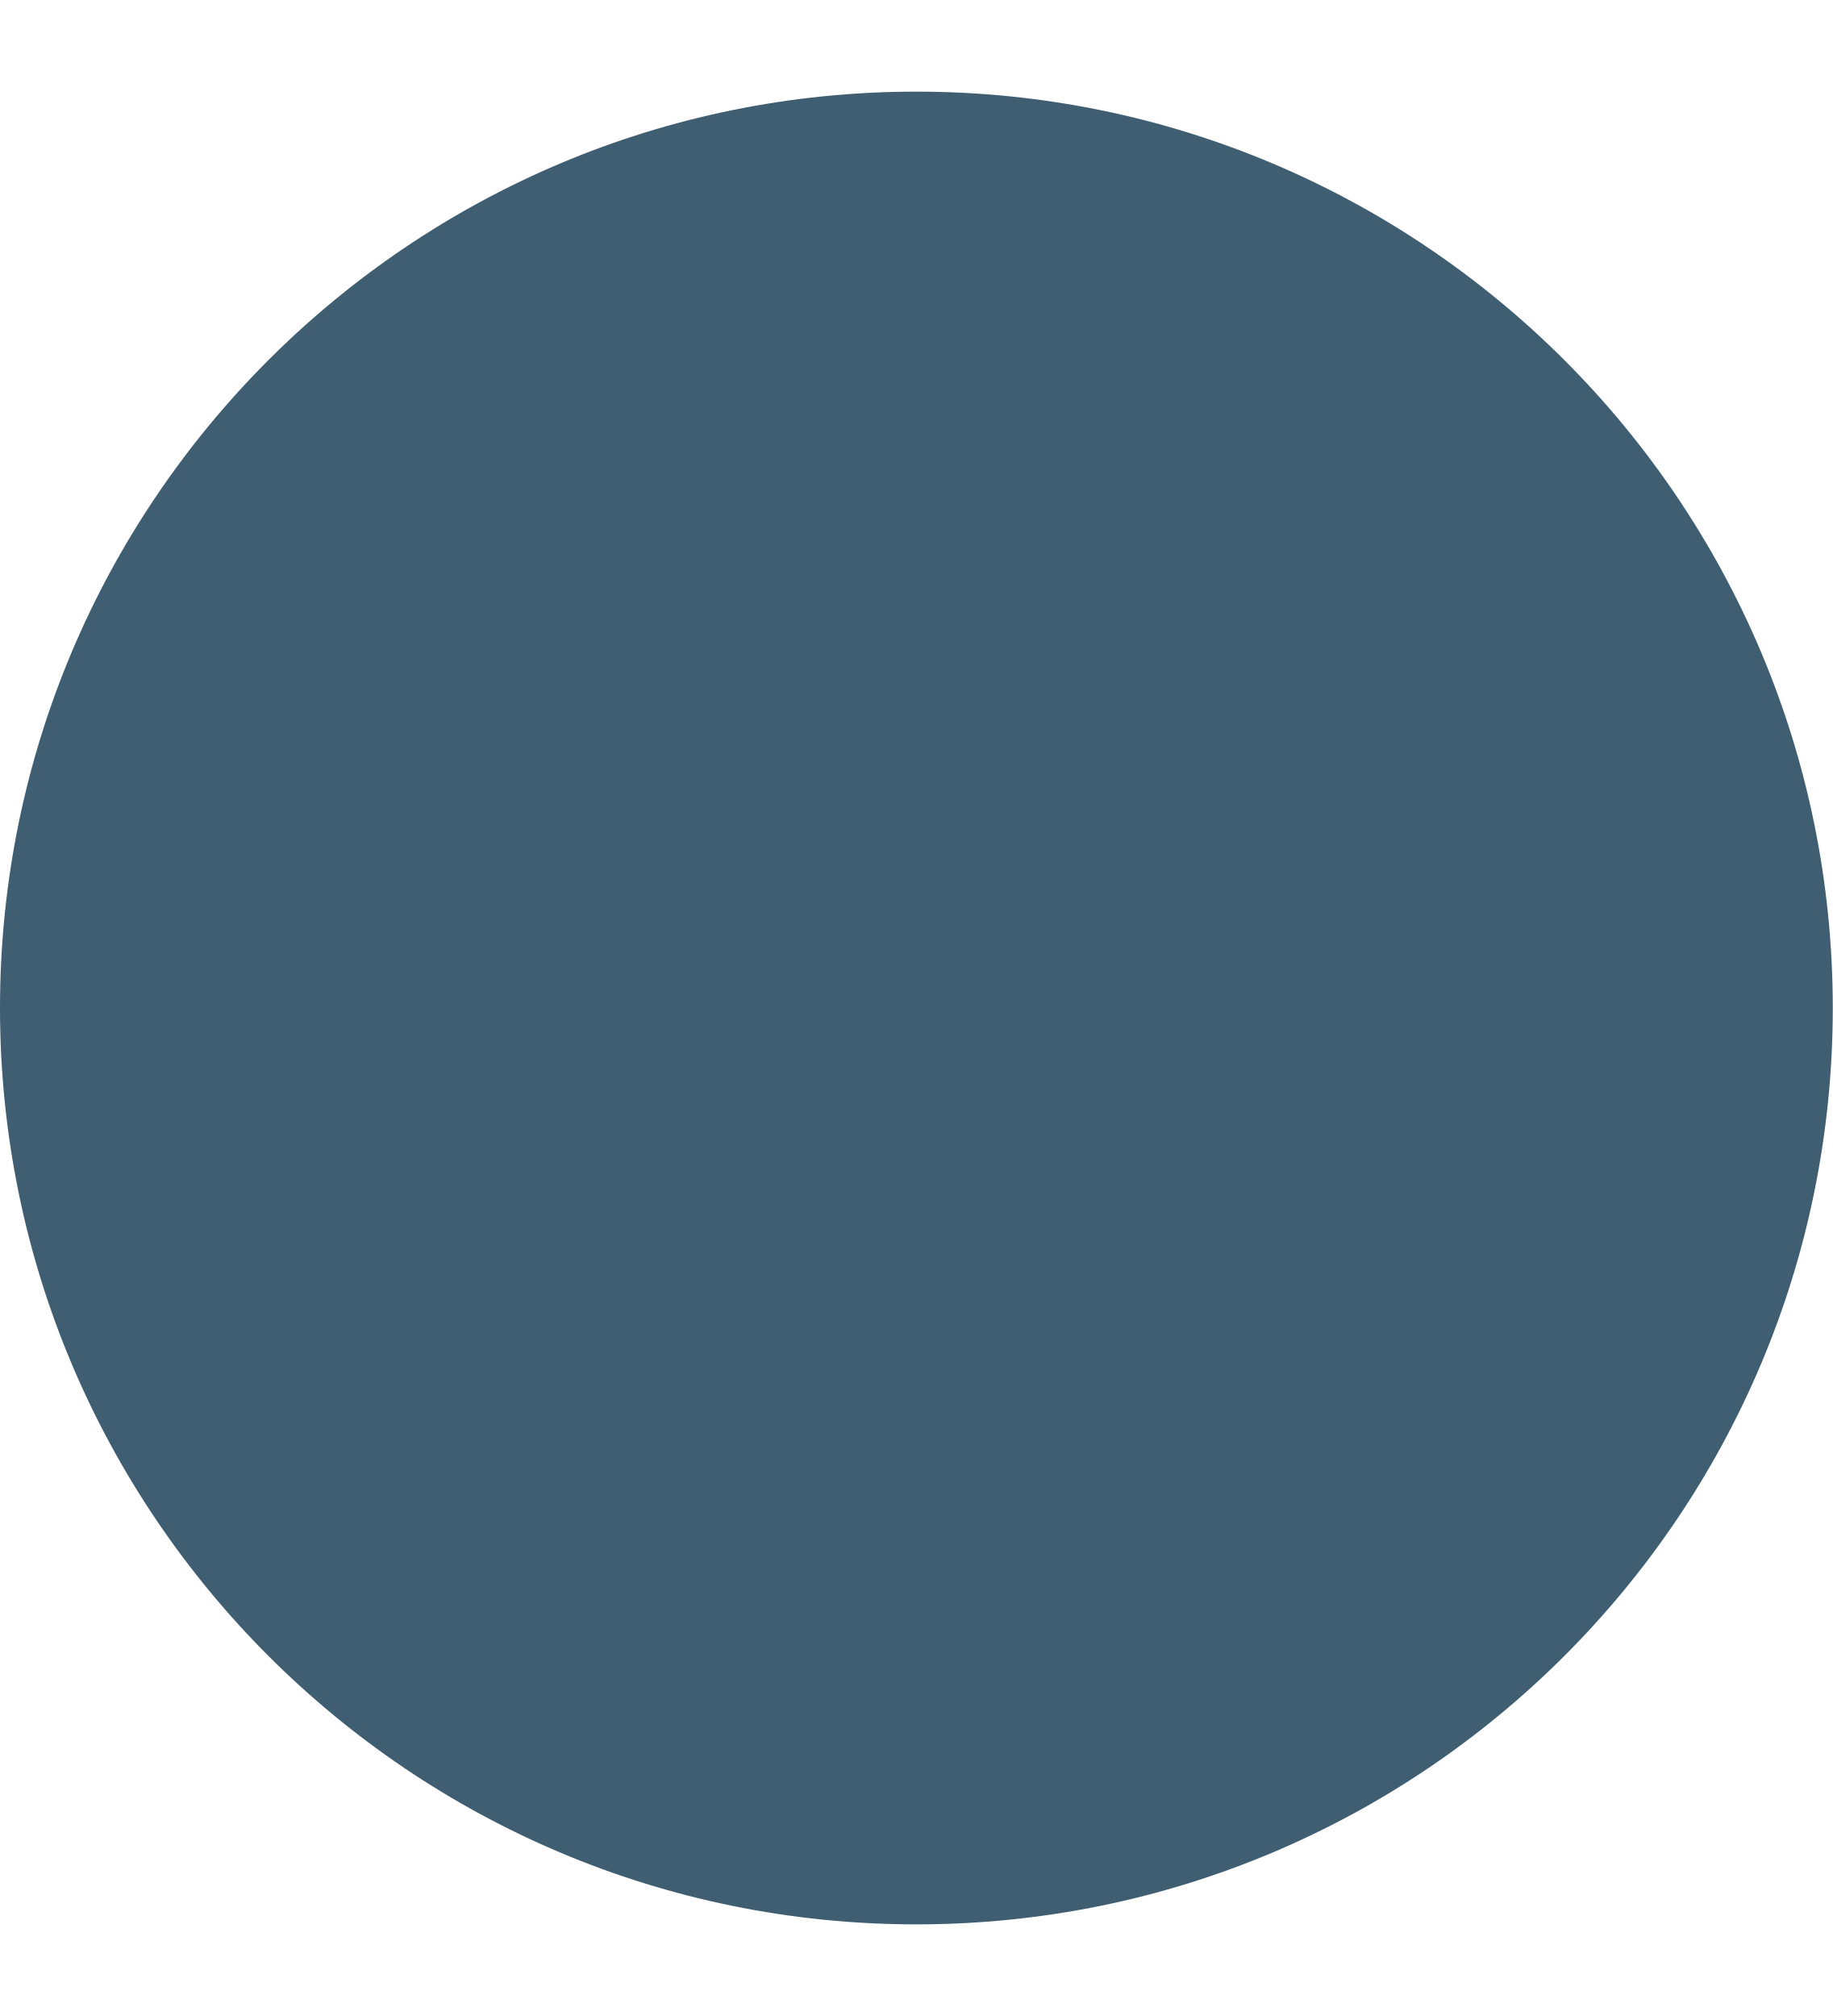
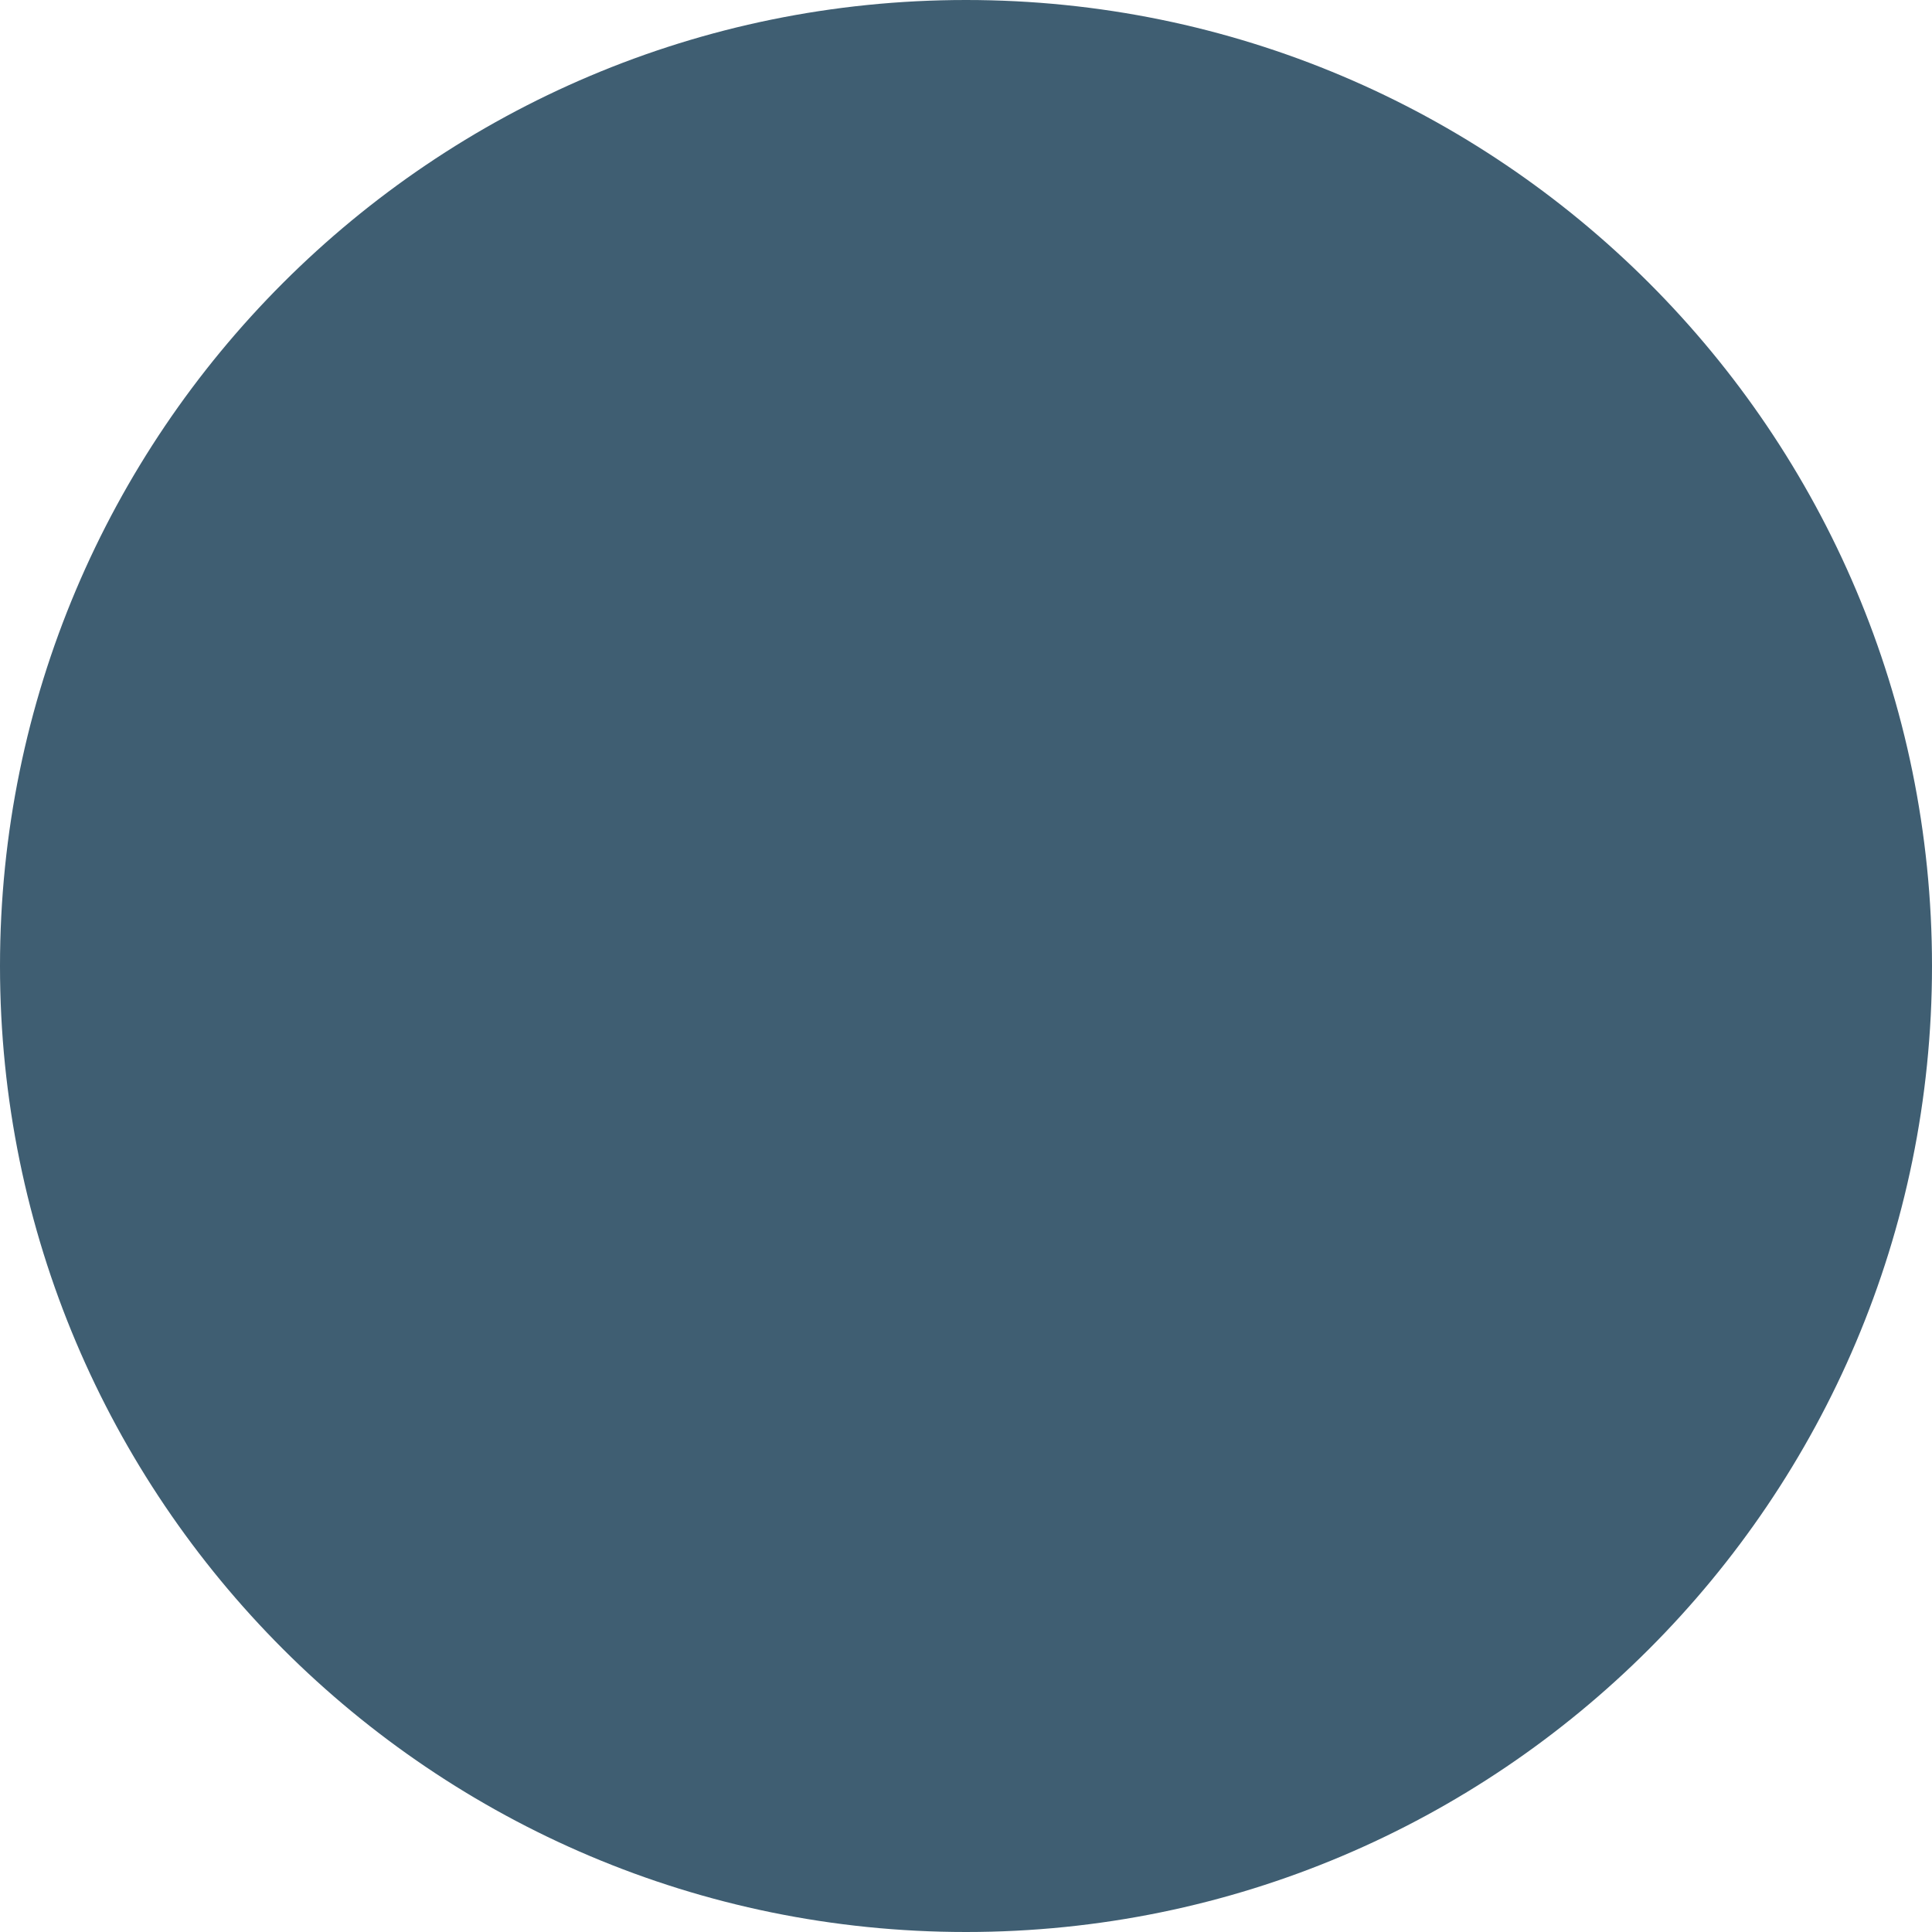
- <svg xmlns="http://www.w3.org/2000/svg" width="10" height="11" viewBox="0 0 10 11" fill="none">
-   <path d="M0 5.5C0 2.739 2.239 0.5 5 0.5C7.761 0.5 10 2.739 10 5.5C10 8.261 7.761 10.5 5 10.5C2.239 10.5 0 8.261 0 5.5Z" fill="#3F5E72" />
+ <svg xmlns="http://www.w3.org/2000/svg" width="10" height="10" viewBox="0 0 10 10" fill="none">
+   <path d="M0 5C0 2.239 2.239 0 5 0C7.761 0 10 2.239 10 5C10 7.761 7.761 10 5 10C2.239 10 0 7.761 0 5Z" fill="#3F5E72" />
</svg>
